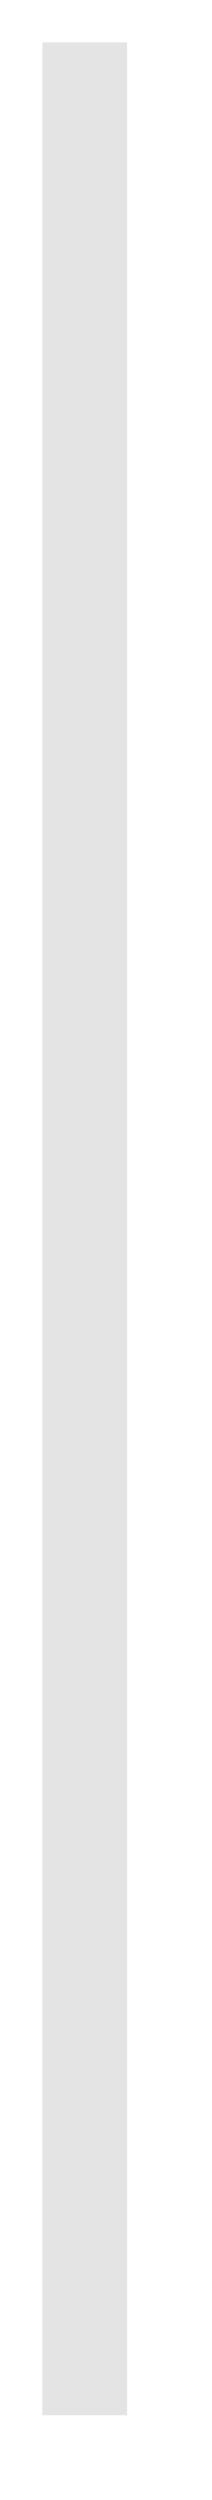
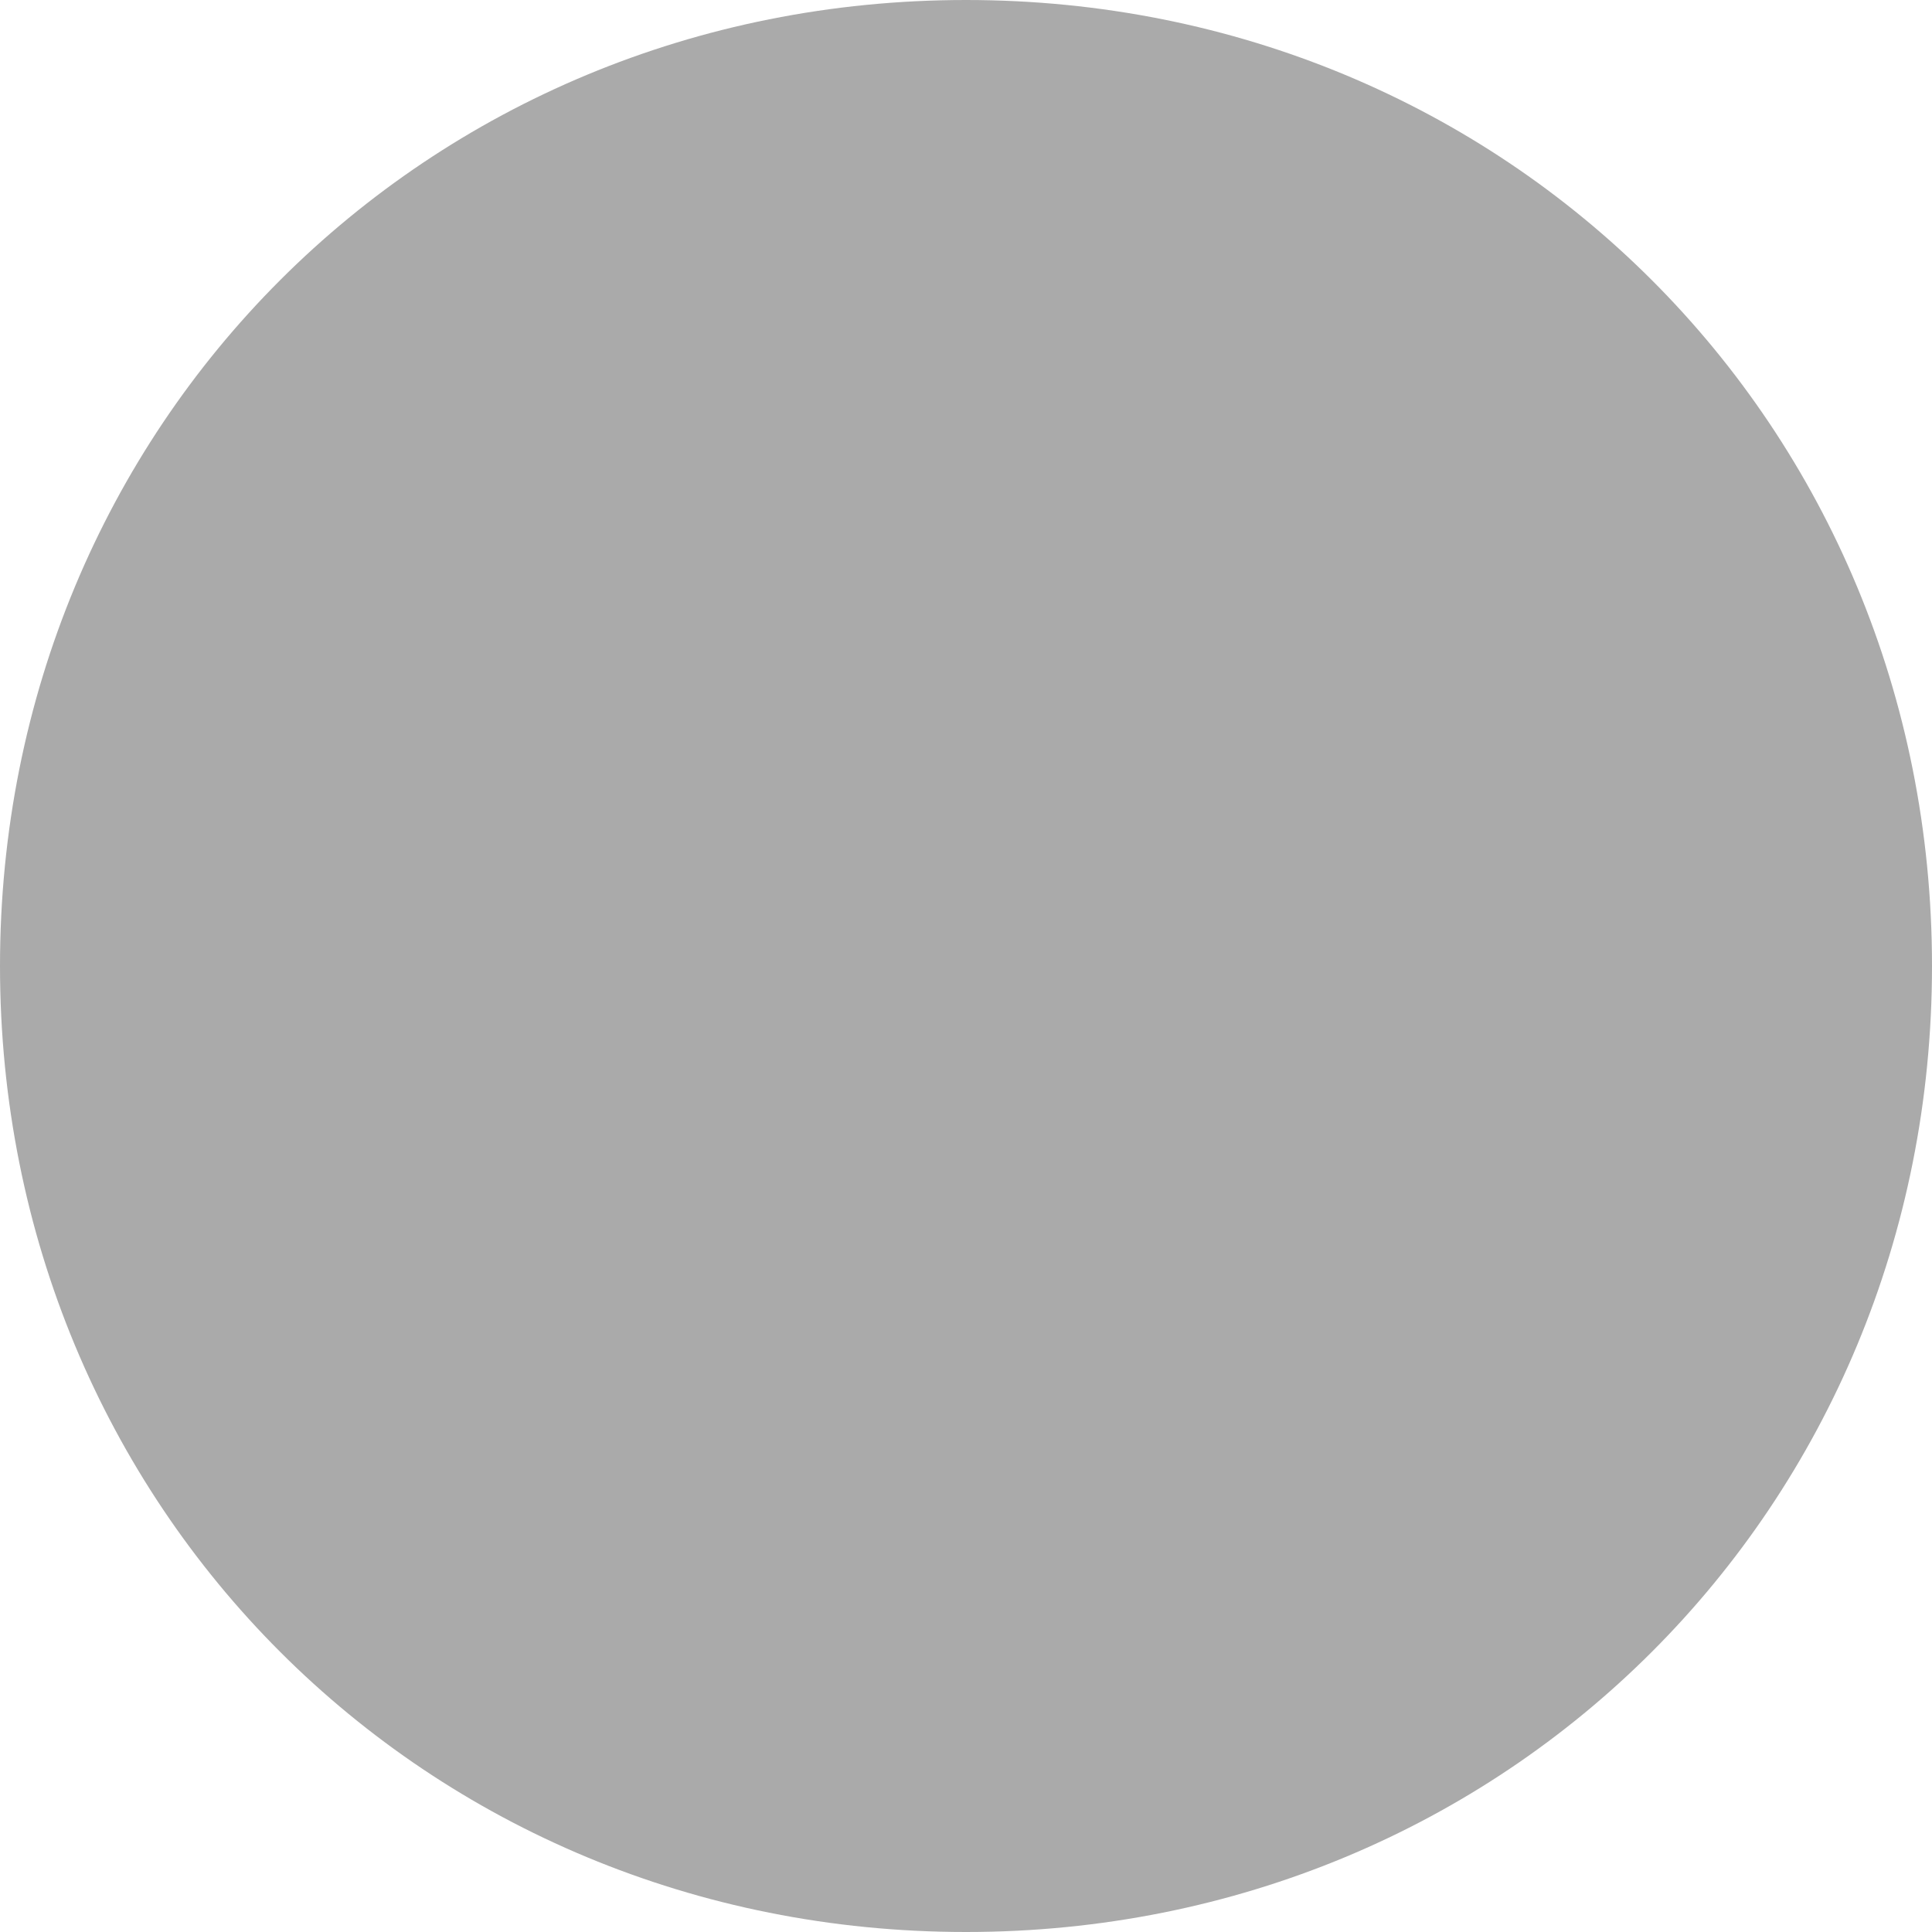
- <svg xmlns="http://www.w3.org/2000/svg" version="1.1" width="5px" height="59px">
-   <g transform="matrix(1 0 0 1 -117 -1789 )">
-     <path d="M 119 1790  L 119 1846  " stroke-width="2" stroke="#e4e4e4" fill="none" />
+ <svg xmlns="http://www.w3.org/2000/svg" version="1.1" width="15px" height="15px">
+   <g transform="matrix(1 0 0 1 -107 -873 )">
+     <path d="M 114.5 873  C 118.7 873  122 876.3  122 880.5  C 122 884.7  118.7 888  114.5 888  C 110.3 888  107 884.7  107 880.5  C 107 876.3  110.3 873  114.5 873  Z " fill-rule="nonzero" fill="#aaaaaa" stroke="none" />
  </g>
</svg>
